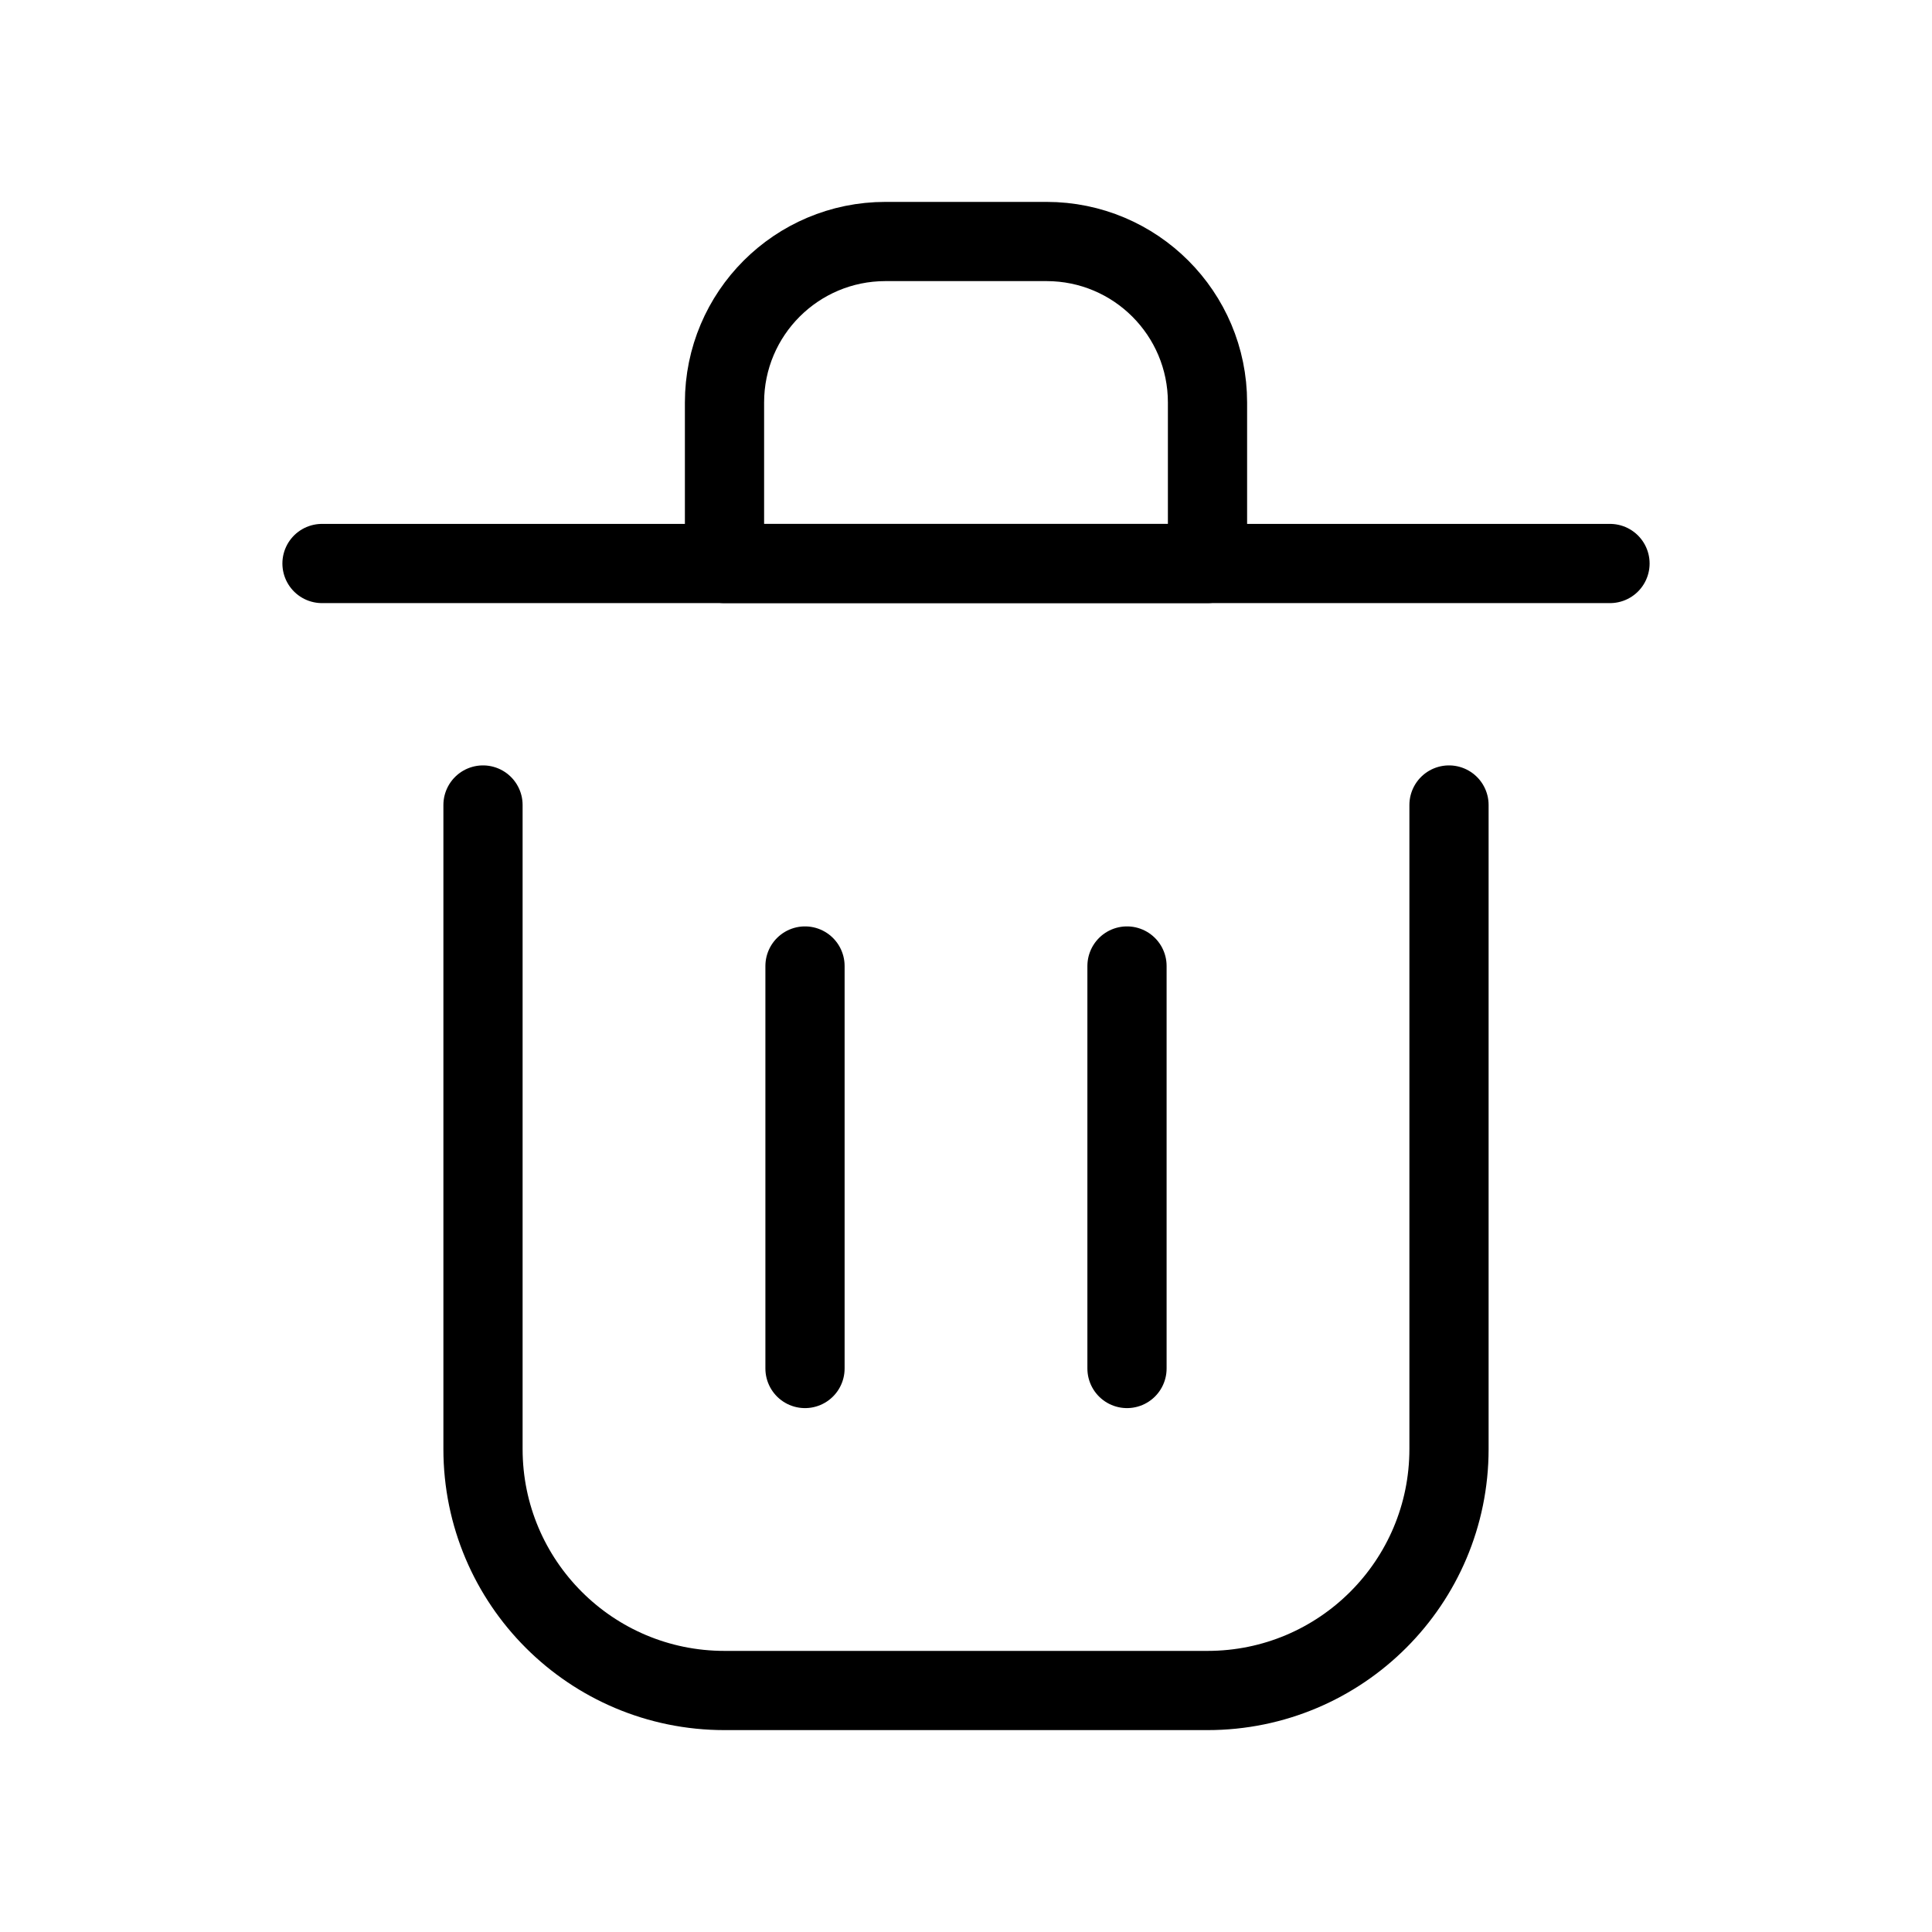
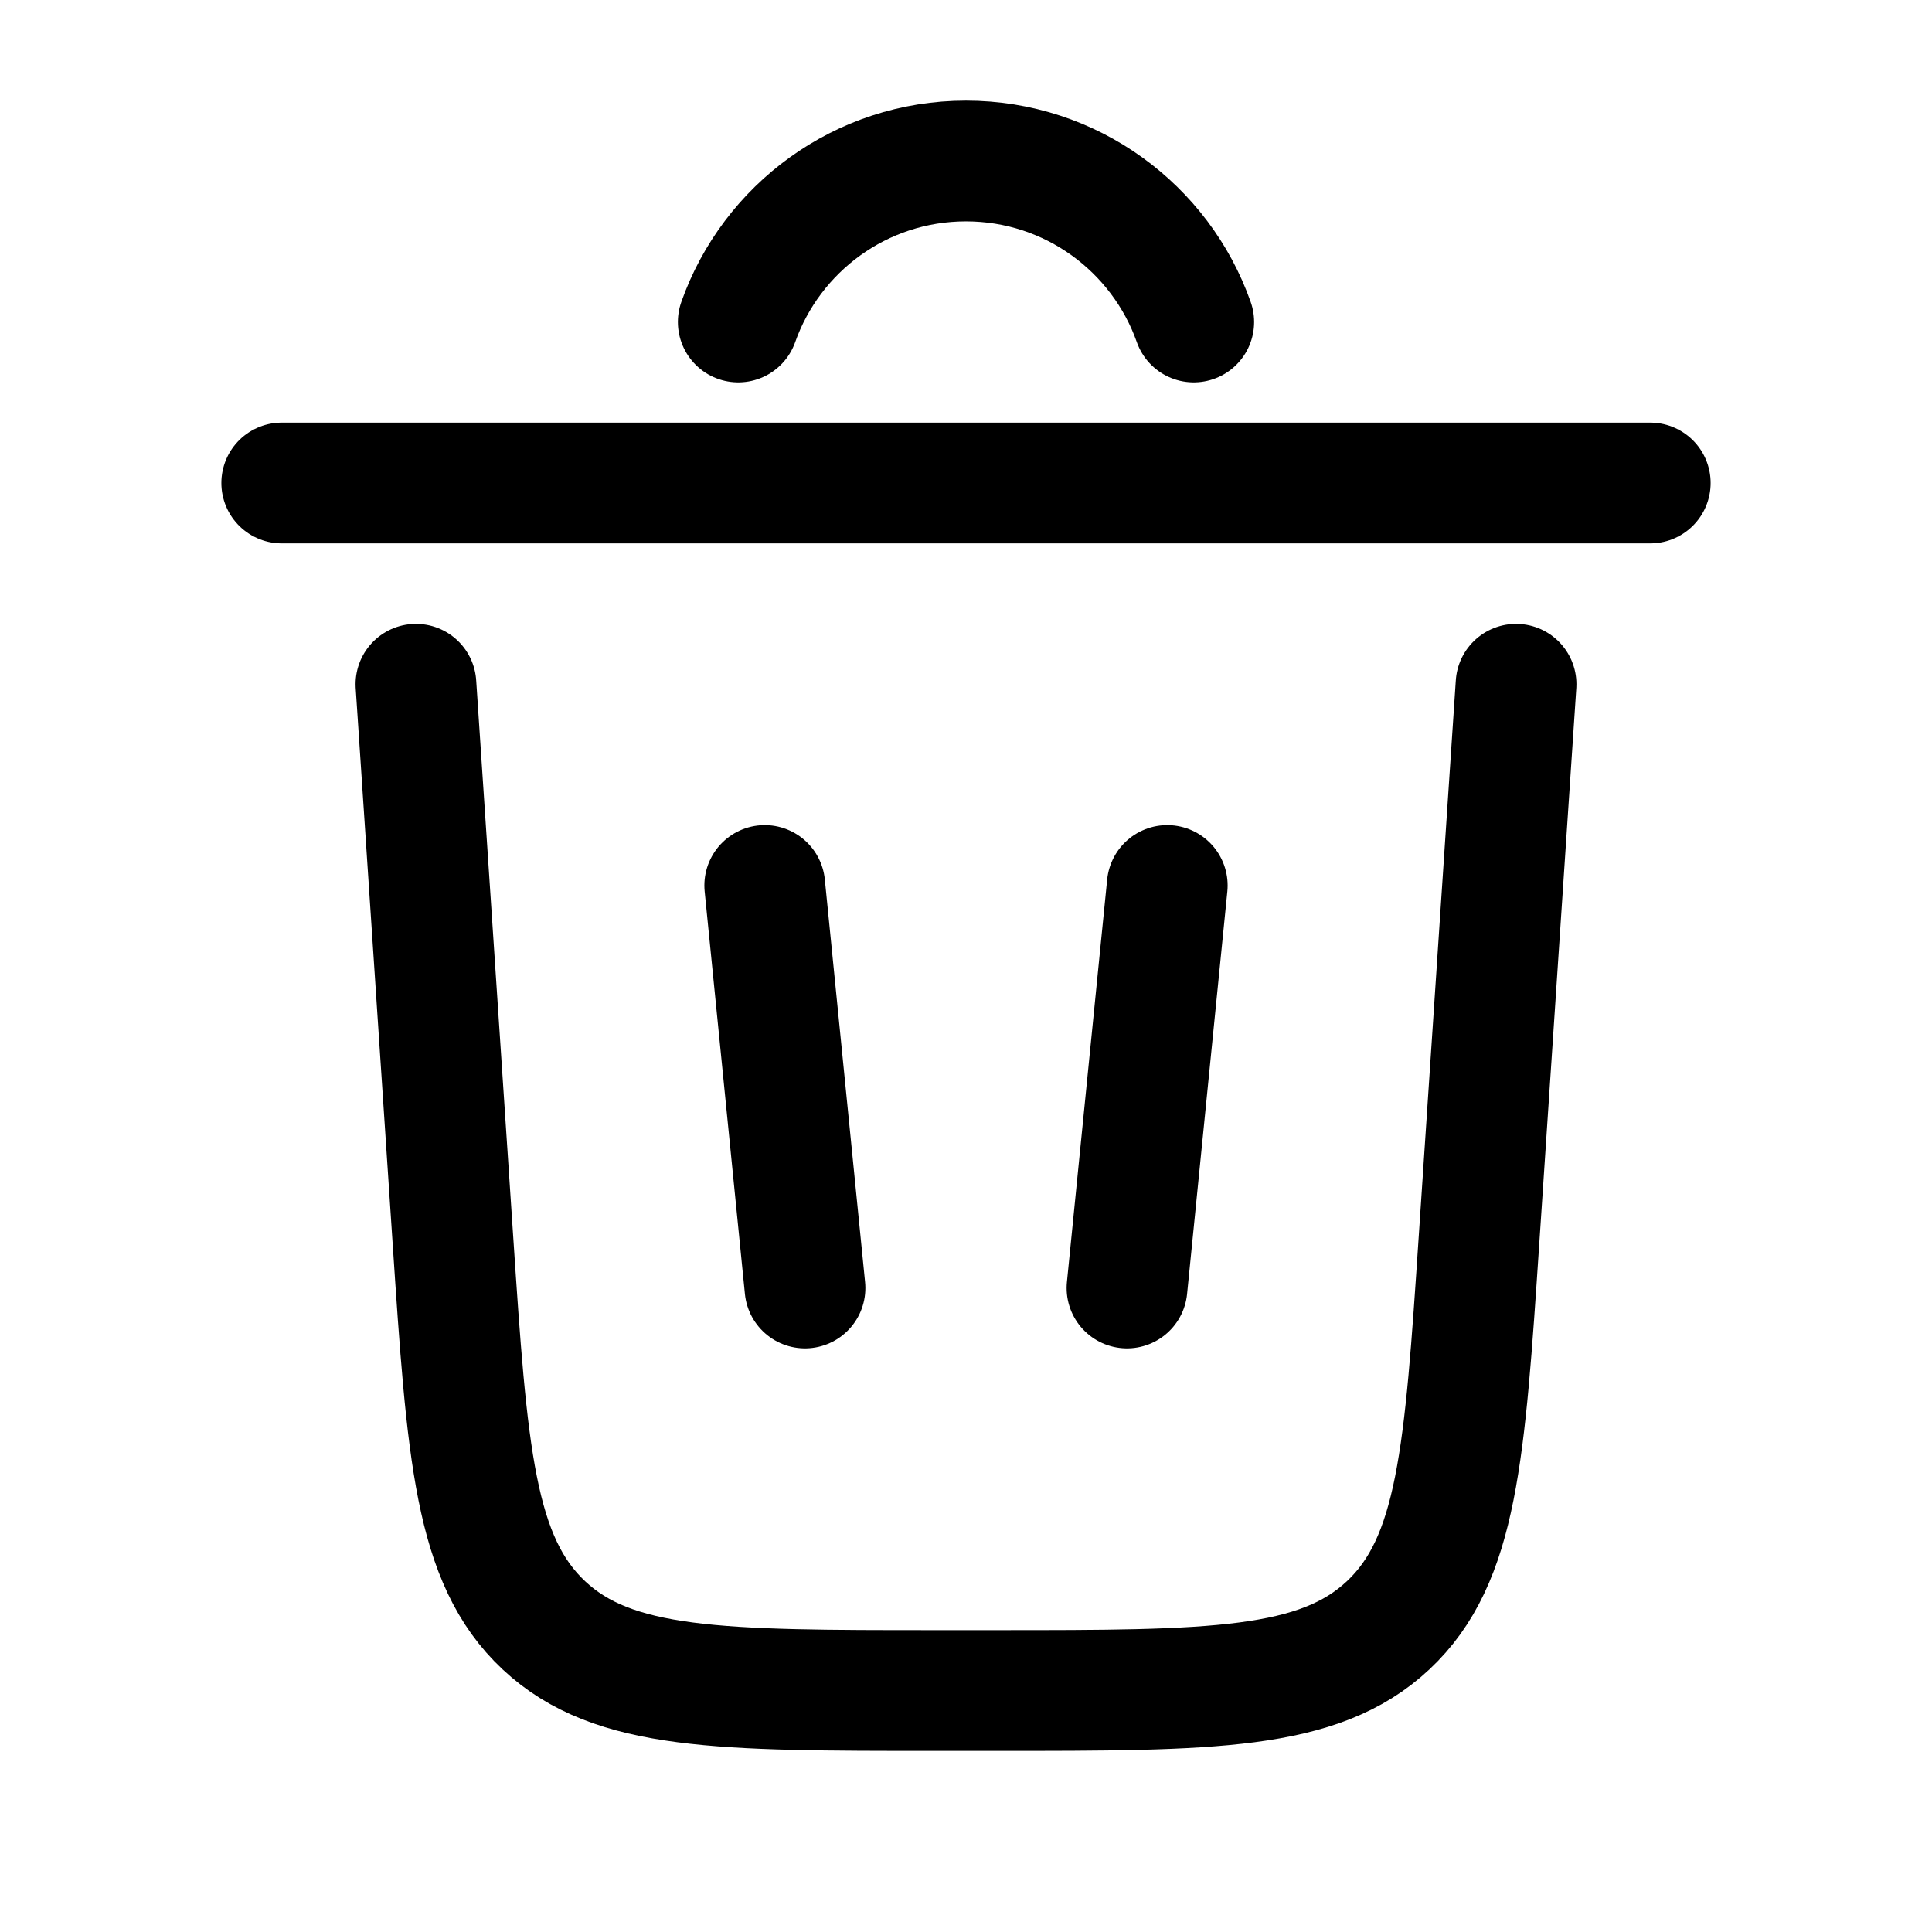
<svg xmlns="http://www.w3.org/2000/svg" width="800px" height="800px" viewBox="0 0 24 24" fill="none">
  <g id="SVGRepo_bgCarrier" stroke-width="0" />
  <g id="SVGRepo_tracerCarrier" stroke-linecap="round" stroke-linejoin="round" />
  <g id="SVGRepo_iconCarrier">
-     <path d="M10 12V17" stroke="#000000" stroke-width="0.984" stroke-linecap="round" stroke-linejoin="round" />
-     <path d="M14 12V17" stroke="#000000" stroke-width="0.984" stroke-linecap="round" stroke-linejoin="round" />
-     <path d="M4 7H20" stroke="#000000" stroke-width="0.984" stroke-linecap="round" stroke-linejoin="round" />
-     <path d="M6 10V18C6 19.657 7.343 21 9 21H15C16.657 21 18 19.657 18 18V10" stroke="#000000" stroke-width="0.984" stroke-linecap="round" stroke-linejoin="round" />
-     <path d="M9 5C9 3.895 9.895 3 11 3H13C14.105 3 15 3.895 15 5V7H9V5Z" stroke="#000000" stroke-width="0.984" stroke-linecap="round" stroke-linejoin="round" />
+     <path d="M9.171 4C9.583 2.835 10.694 2 12 2C13.306 2 14.418 2.835 14.829 4" stroke="#000000" stroke-width="1.5" stroke-linecap="round" />
+     <path d="M20.5 6H3.5" stroke="#000000" stroke-width="1.5" stroke-linecap="round" />
+     <path d="M18.833 8.5L18.373 15.399C18.196 18.054 18.108 19.381 17.243 20.191C16.378 21 15.047 21 12.386 21H11.613C8.952 21 7.622 21 6.757 20.191C5.892 19.381 5.803 18.054 5.626 15.399L5.167 8.5" stroke="#000000" stroke-width="1.5" stroke-linecap="round" />
+     <path d="M9.5 11L10 16" stroke="#000000" stroke-width="1.5" stroke-linecap="round" />
+     <path d="M14.5 11L14 16" stroke="#000000" stroke-width="1.5" stroke-linecap="round" />
  </g>
</svg>
